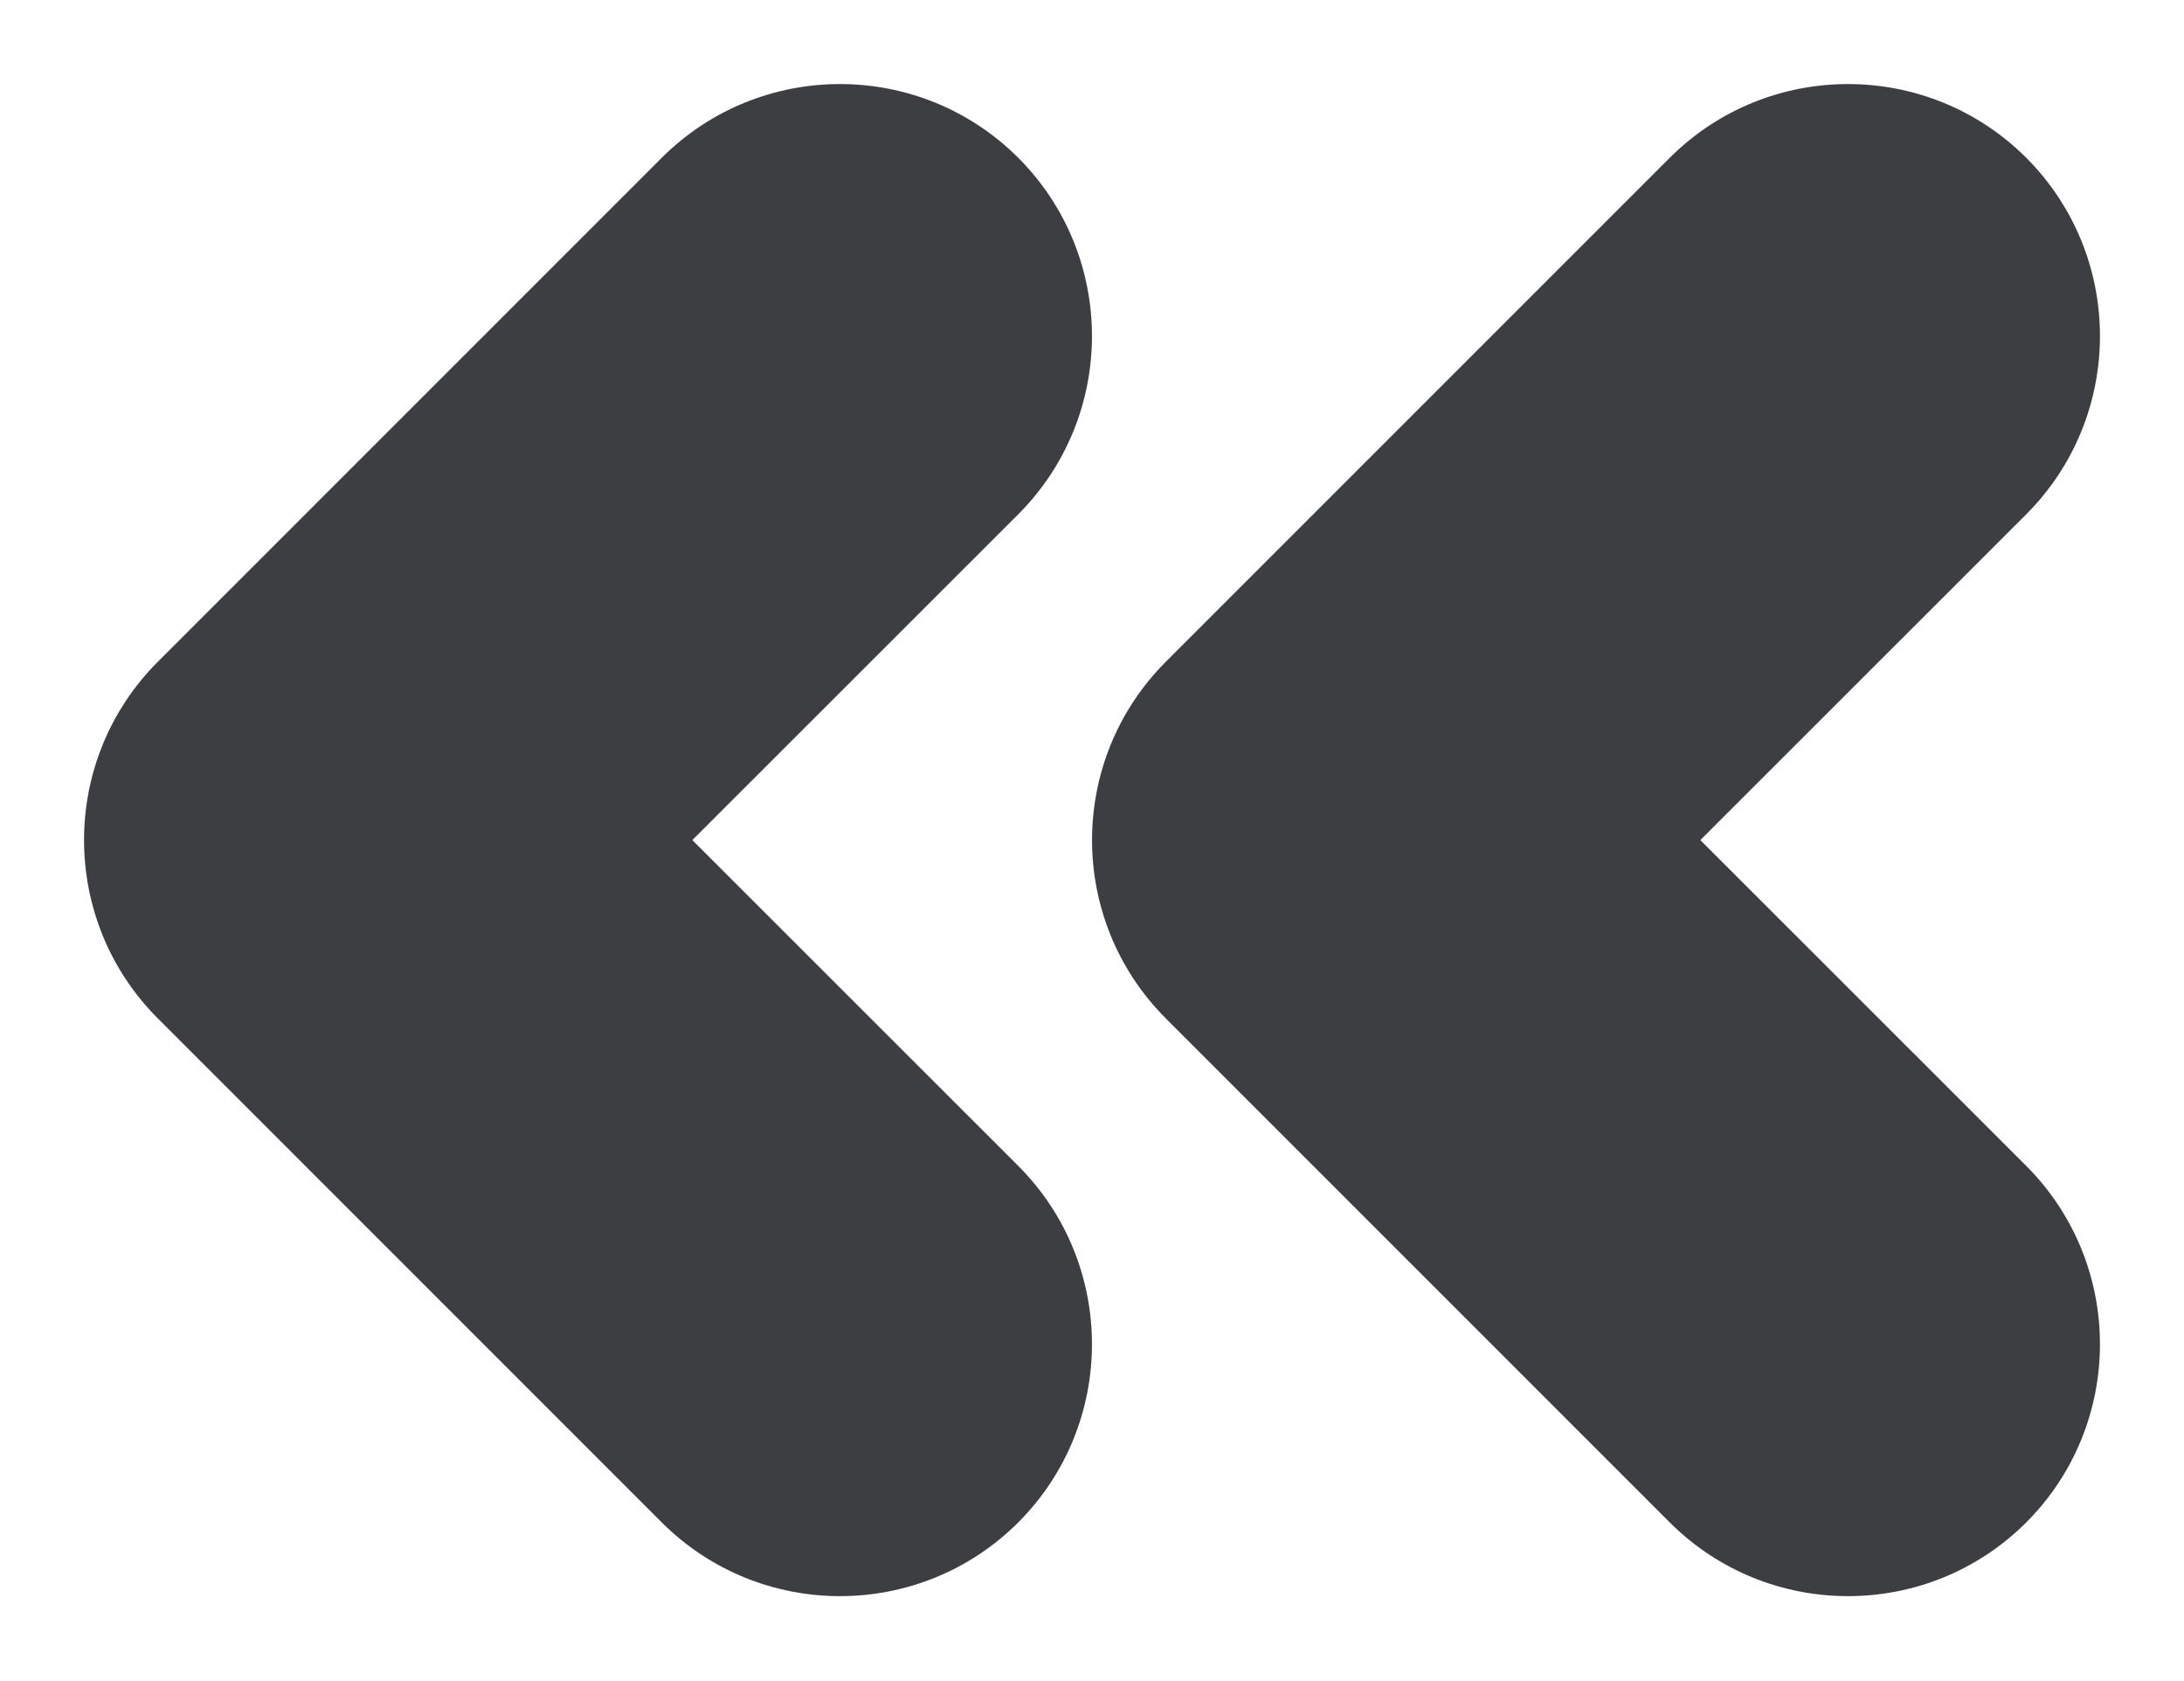
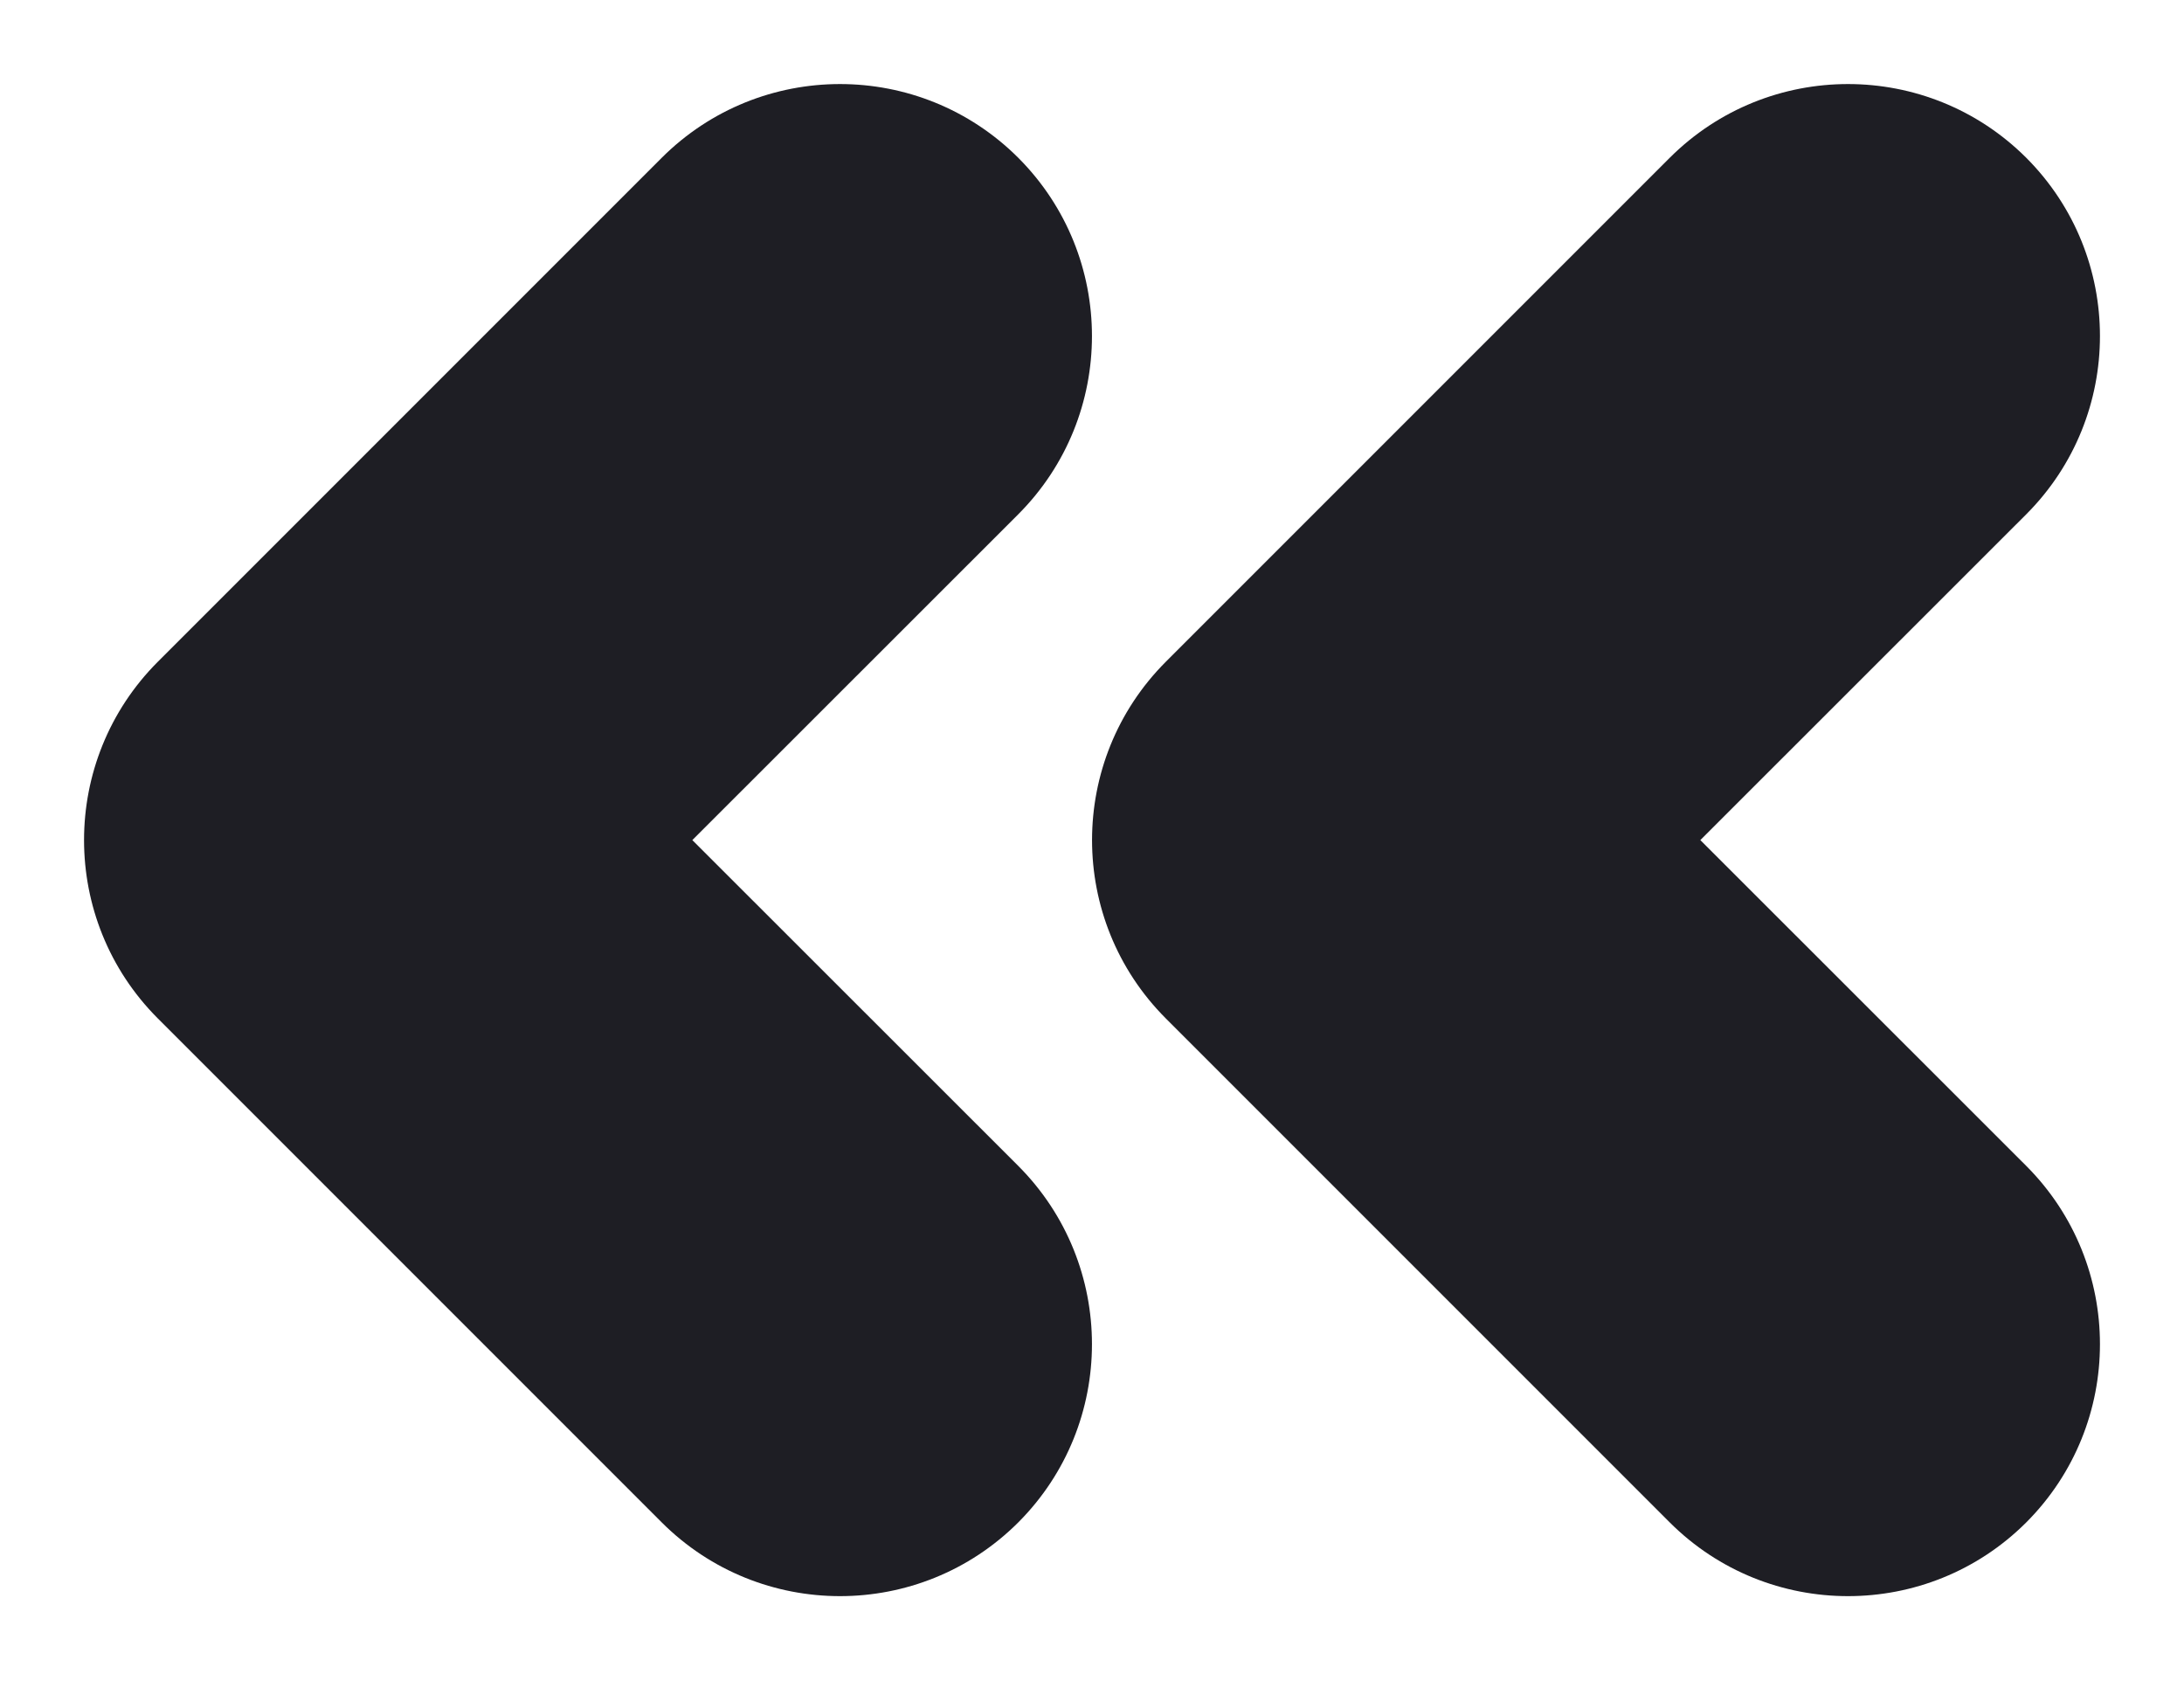
<svg xmlns="http://www.w3.org/2000/svg" id="meteor-icon-kit__solid-double-chevron-left-xxs" viewBox="0 0 13 10" fill="none">
-   <path fill-rule="evenodd" clip-rule="evenodd" d="M6.061 3.061L4.121 5L6.061 6.939C6.646 7.525 6.646 8.475 6.061 9.061C5.475 9.646 4.525 9.646 3.939 9.061L0.939 6.061C0.354 5.475 0.354 4.525 0.939 3.939L3.939 0.939C4.525 0.354 5.475 0.354 6.061 0.939C6.646 1.525 6.646 2.475 6.061 3.061zM12.061 3.061L10.121 5L12.061 6.939C12.646 7.525 12.646 8.475 12.061 9.061C11.475 9.646 10.525 9.646 9.939 9.061L6.939 6.061C6.354 5.475 6.354 4.525 6.939 3.939L9.939 0.939C10.525 0.354 11.475 0.354 12.061 0.939C12.646 1.525 12.646 2.475 12.061 3.061z" fill="#3D3E42" />
+   <path fill-rule="evenodd" clip-rule="evenodd" d="M6.061 3.061L4.121 5L6.061 6.939C6.646 7.525 6.646 8.475 6.061 9.061C5.475 9.646 4.525 9.646 3.939 9.061L0.939 6.061C0.354 5.475 0.354 4.525 0.939 3.939L3.939 0.939C4.525 0.354 5.475 0.354 6.061 0.939C6.646 1.525 6.646 2.475 6.061 3.061zM12.061 3.061L10.121 5L12.061 6.939C12.646 7.525 12.646 8.475 12.061 9.061C11.475 9.646 10.525 9.646 9.939 9.061L6.939 6.061C6.354 5.475 6.354 4.525 6.939 3.939L9.939 0.939C10.525 0.354 11.475 0.354 12.061 0.939C12.646 1.525 12.646 2.475 12.061 3.061z" fill="#1E1E24" />
</svg>
